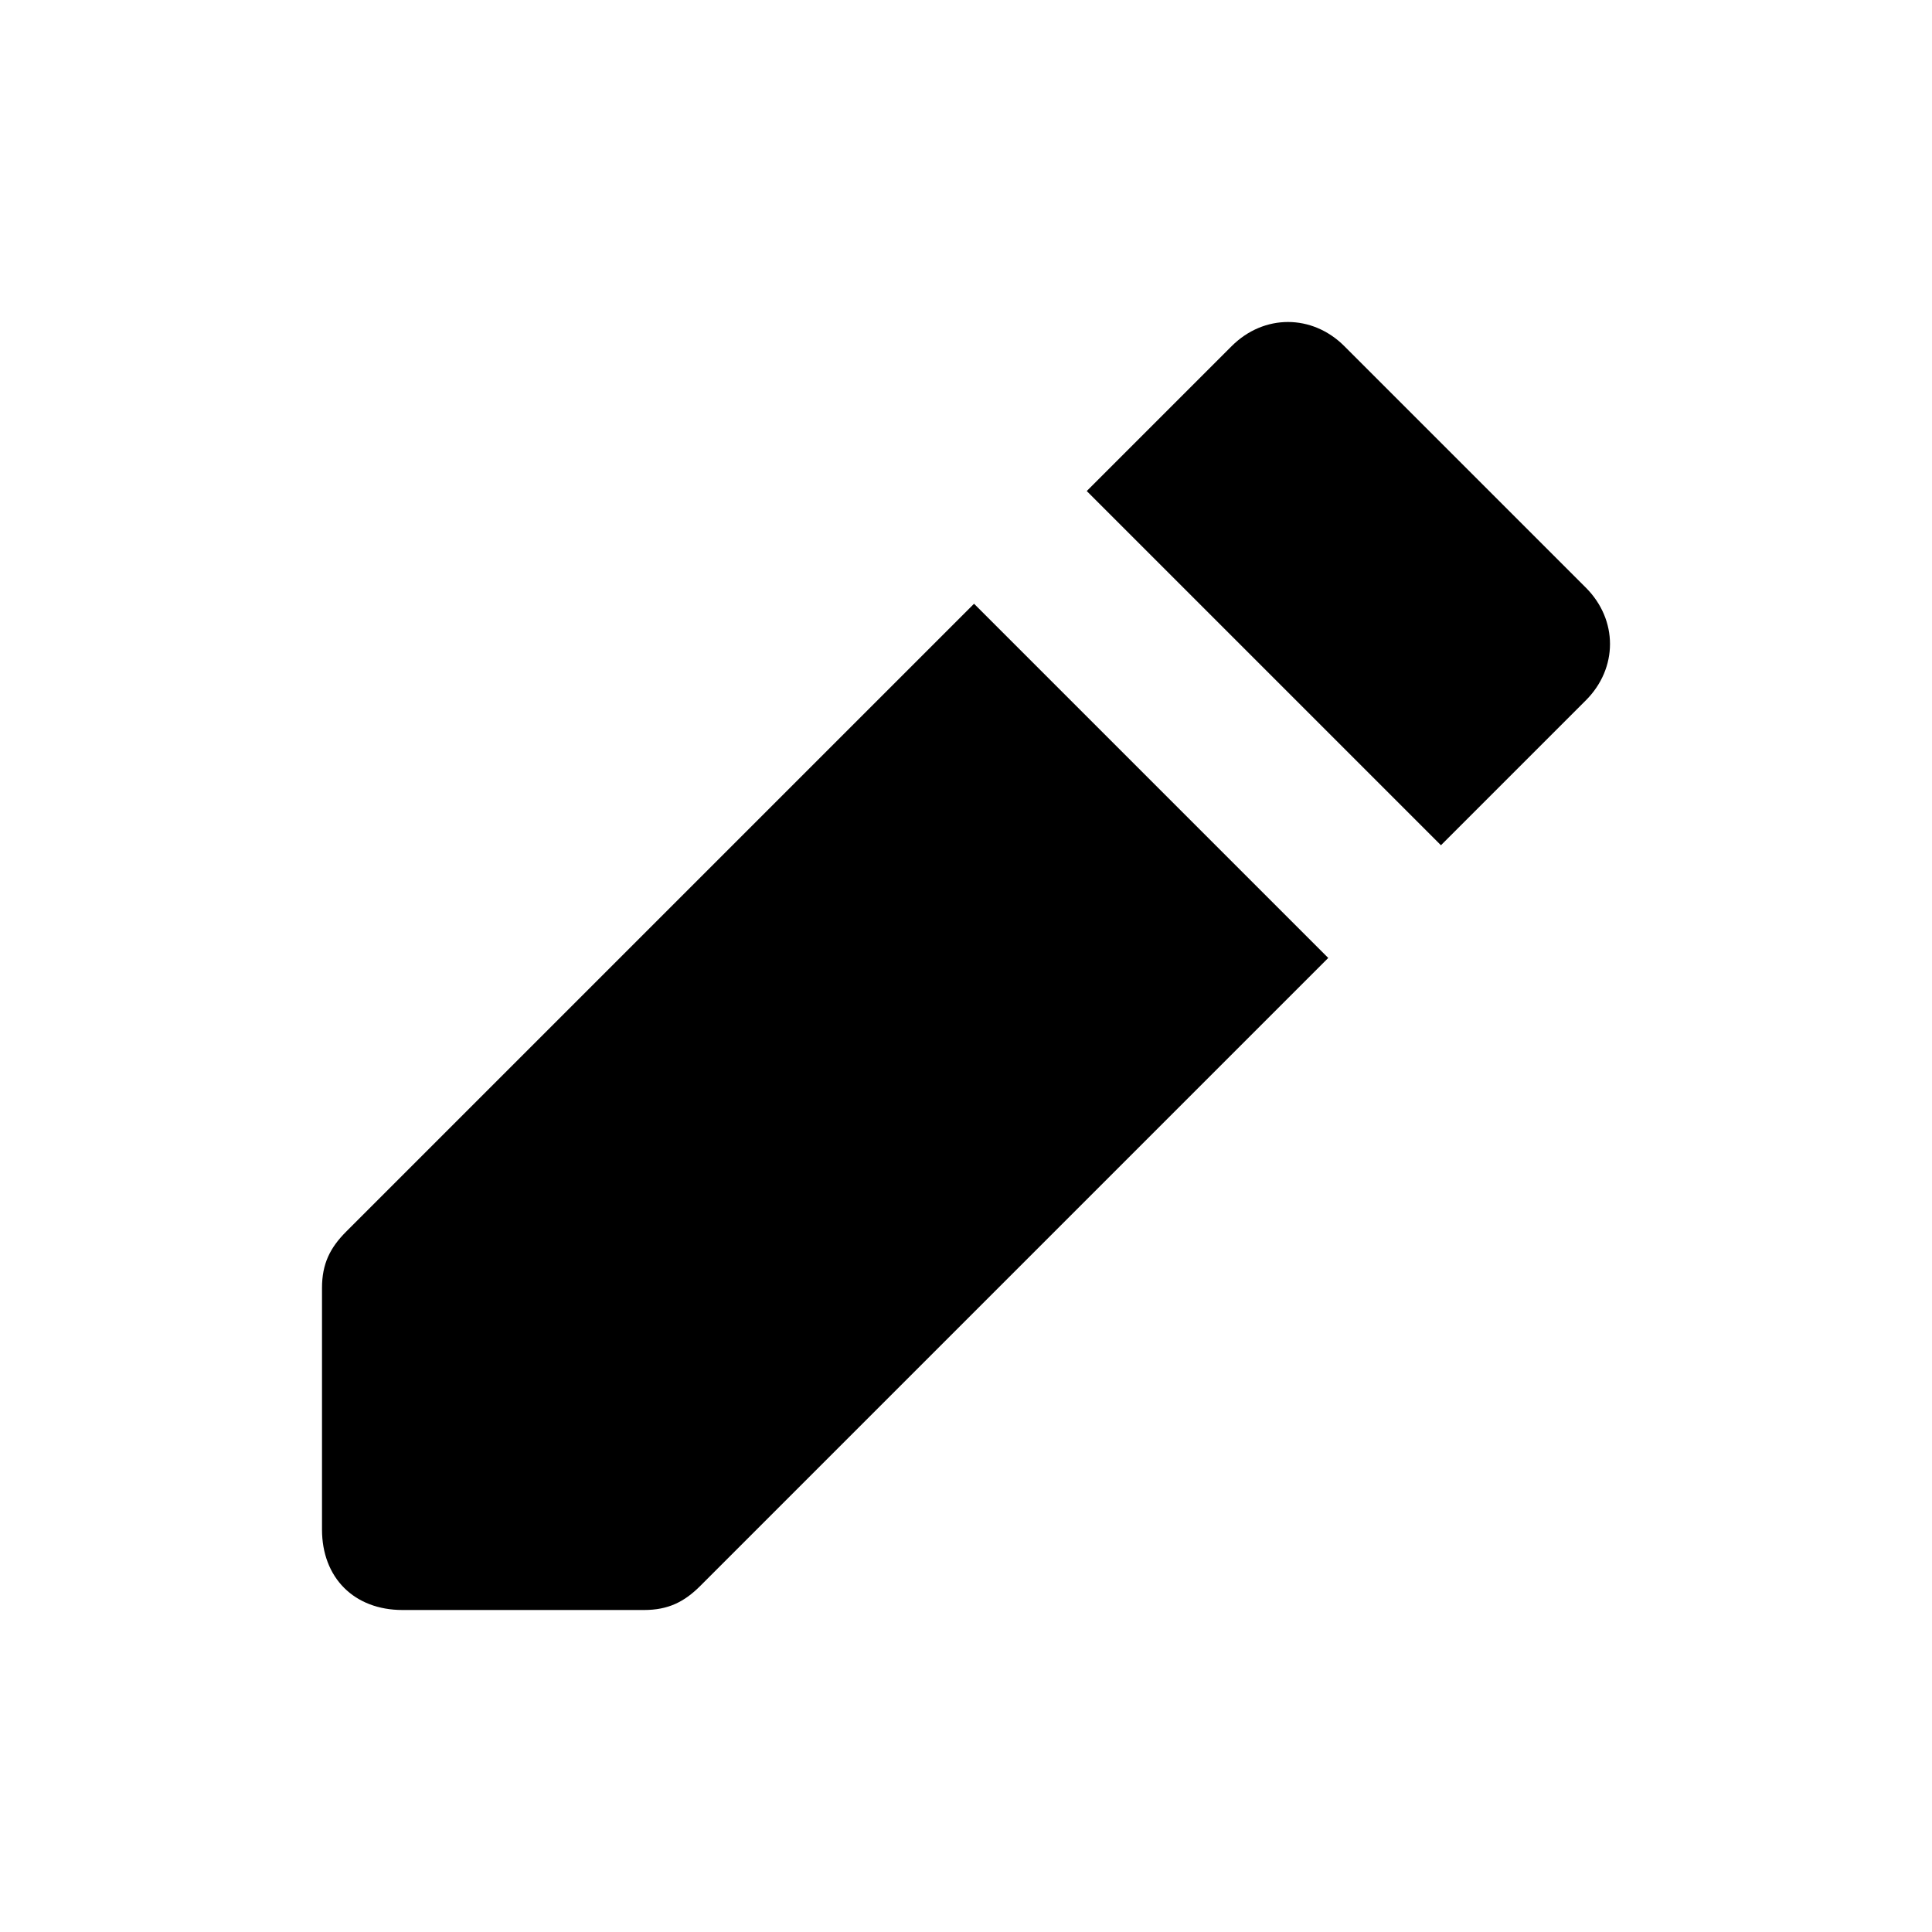
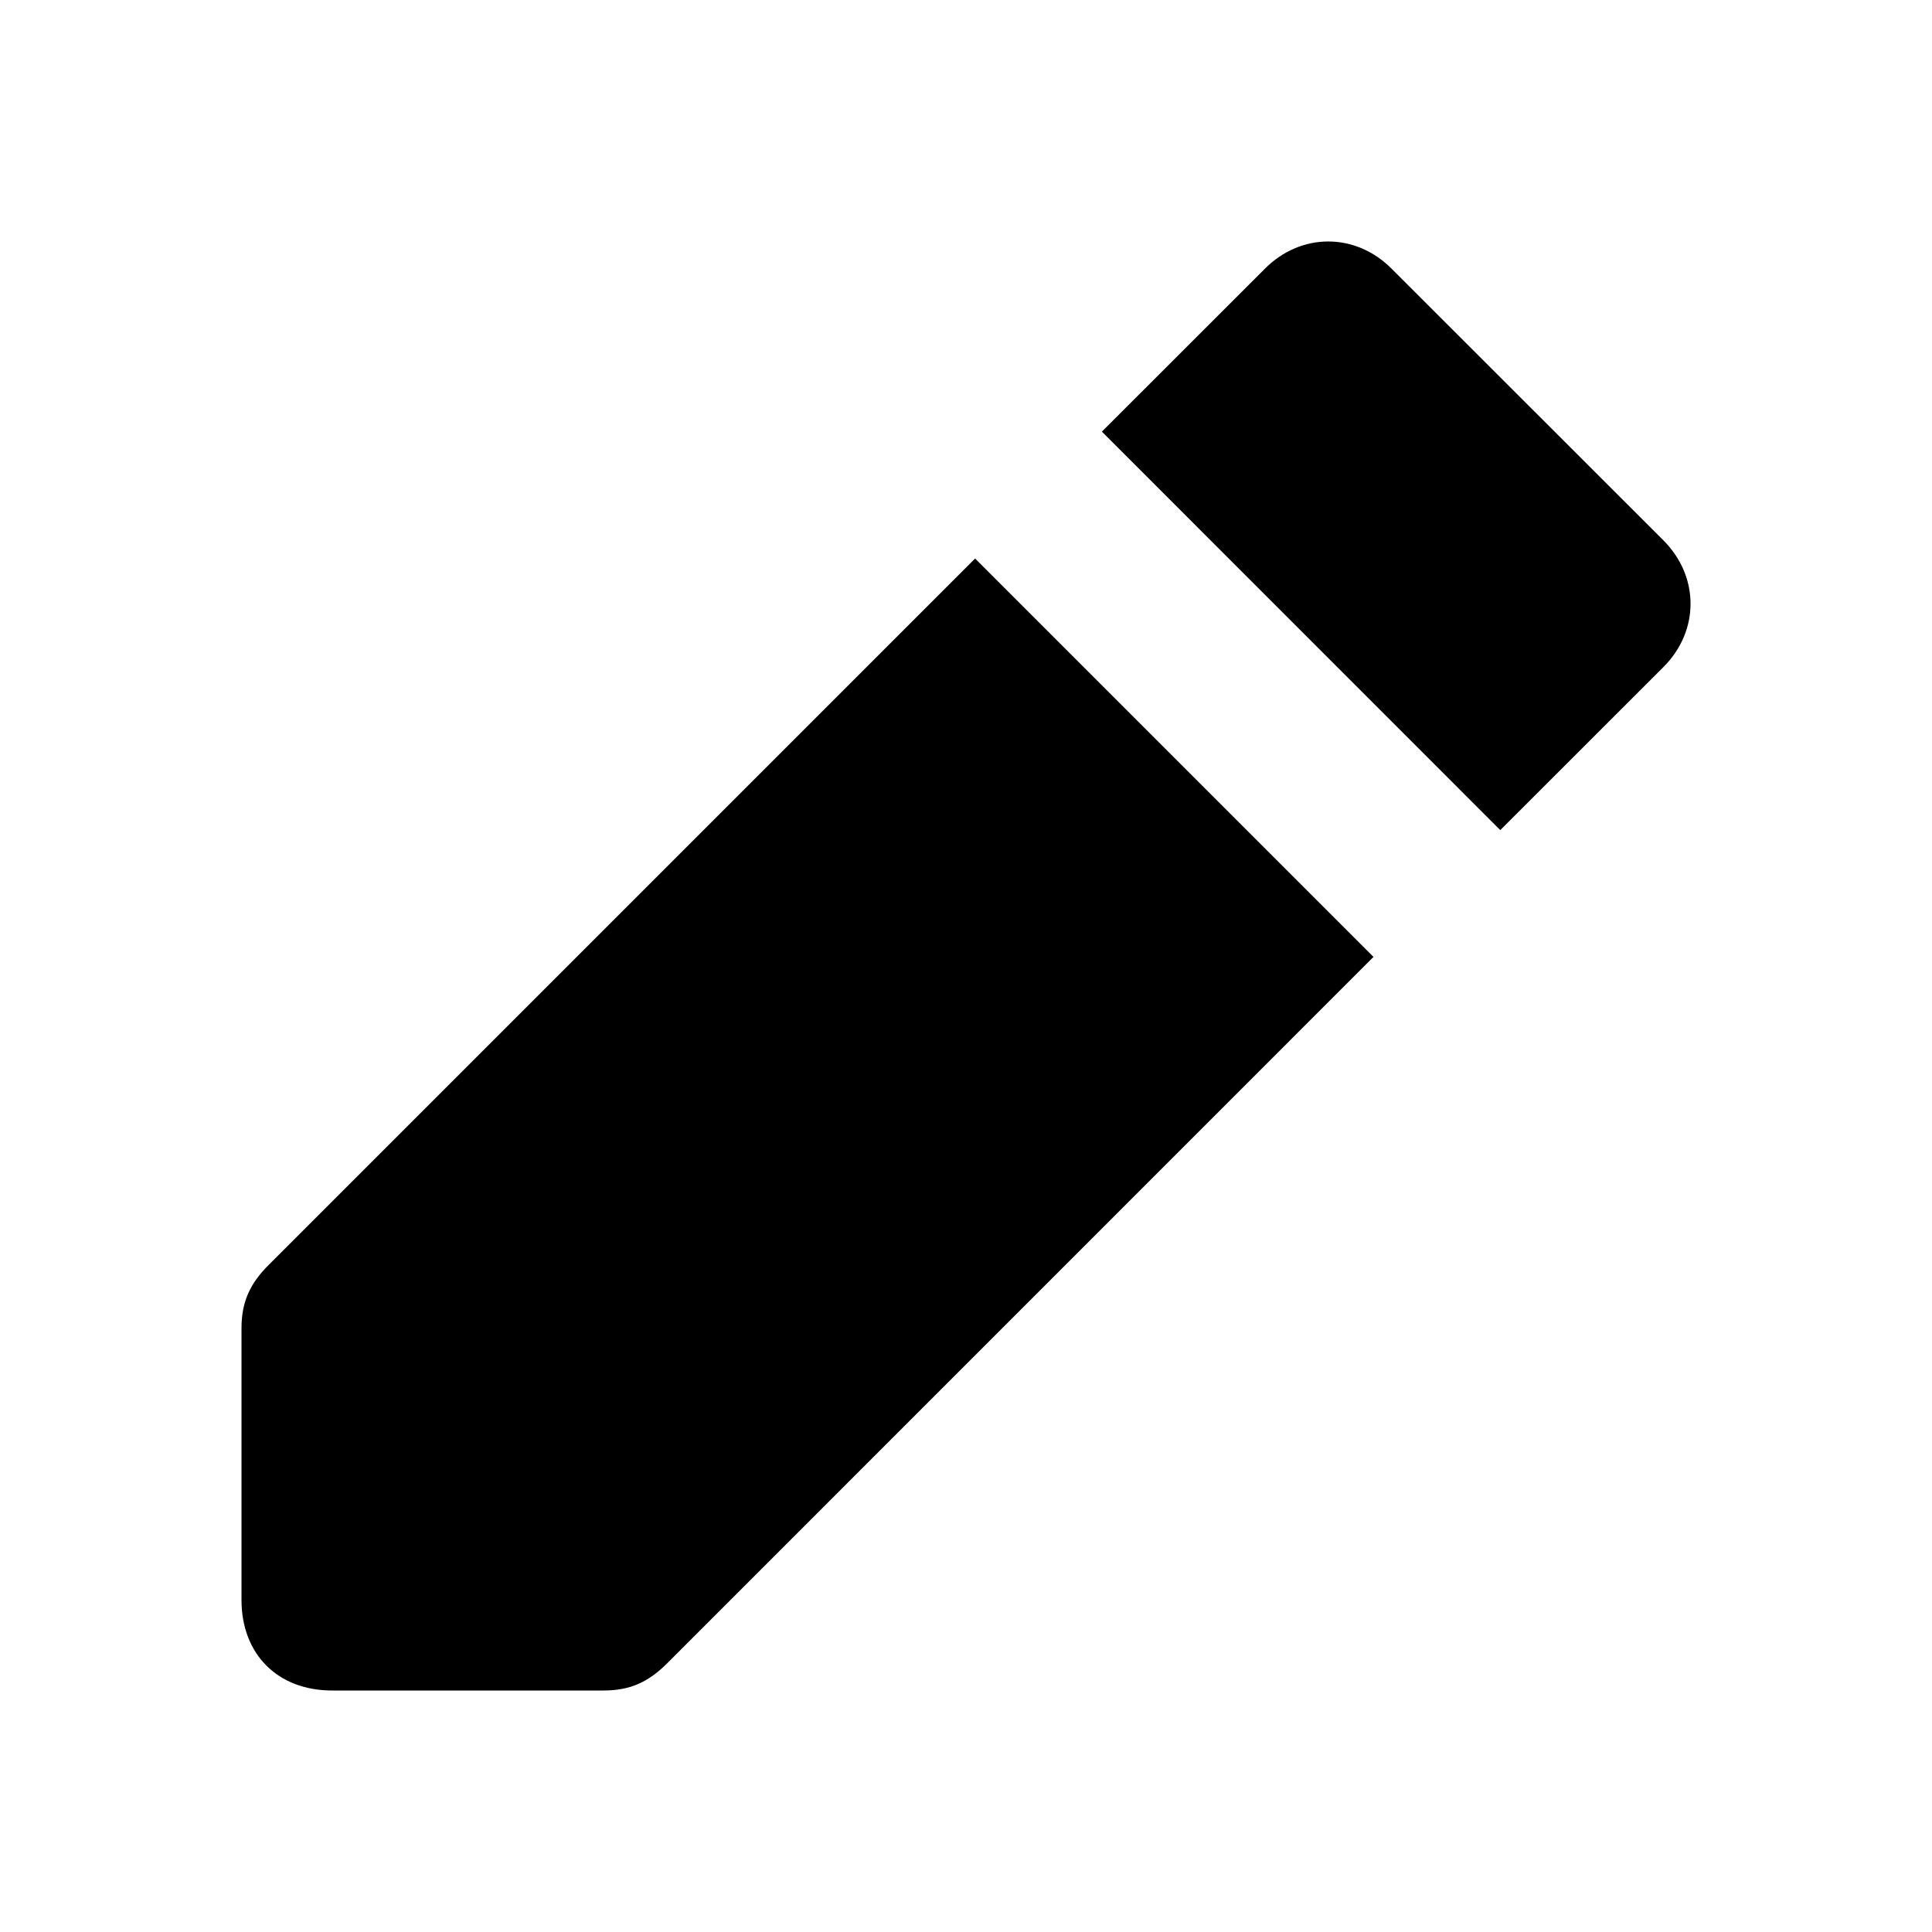
- <svg xmlns="http://www.w3.org/2000/svg" width="24" height="24" viewBox="0 0 24 24">
-   <path fill="currentColor" fill-rule="evenodd" d="M12.1 7.5l4.4 4.4-7.8 7.8c-.2.2-.4.3-.7.3H5c-.6 0-1-.4-1-1v-3c0-.3.1-.5.3-.7l7.8-7.8zm7.6-.2c.4.4.4 1 0 1.4l-1.8 1.8-4.4-4.4 1.8-1.8c.4-.4 1-.4 1.4 0l3 3z" />
+ <svg xmlns="http://www.w3.org/2000/svg" width="24px" height="24px" viewBox="0 0 24 24" version="1.1">
+   <g id="Icon/pen-only" stroke="none" stroke-width="1" fill="none" fill-rule="evenodd">
+     <g id="pen-only" transform="translate(3, 3)" fill="#000000">
+       <path d="M9.113,3.938 L14.062,8.887 L5.287,17.663 C5.062,17.887 4.838,18 4.5,18 L1.125,18 C0.45,18 0,17.55 0,16.875 L0,13.5 C0,13.162 0.113,12.938 0.338,12.713 L9.113,3.938 Z M17.663,3.712 C18.113,4.162 18.113,4.838 17.663,5.287 L15.637,7.312 L10.688,2.362 L12.713,0.338 C13.162,-0.113 13.838,-0.113 14.287,0.338 L17.663,3.712 Z" id="Shape" />
+     </g>
+   </g>
</svg>
